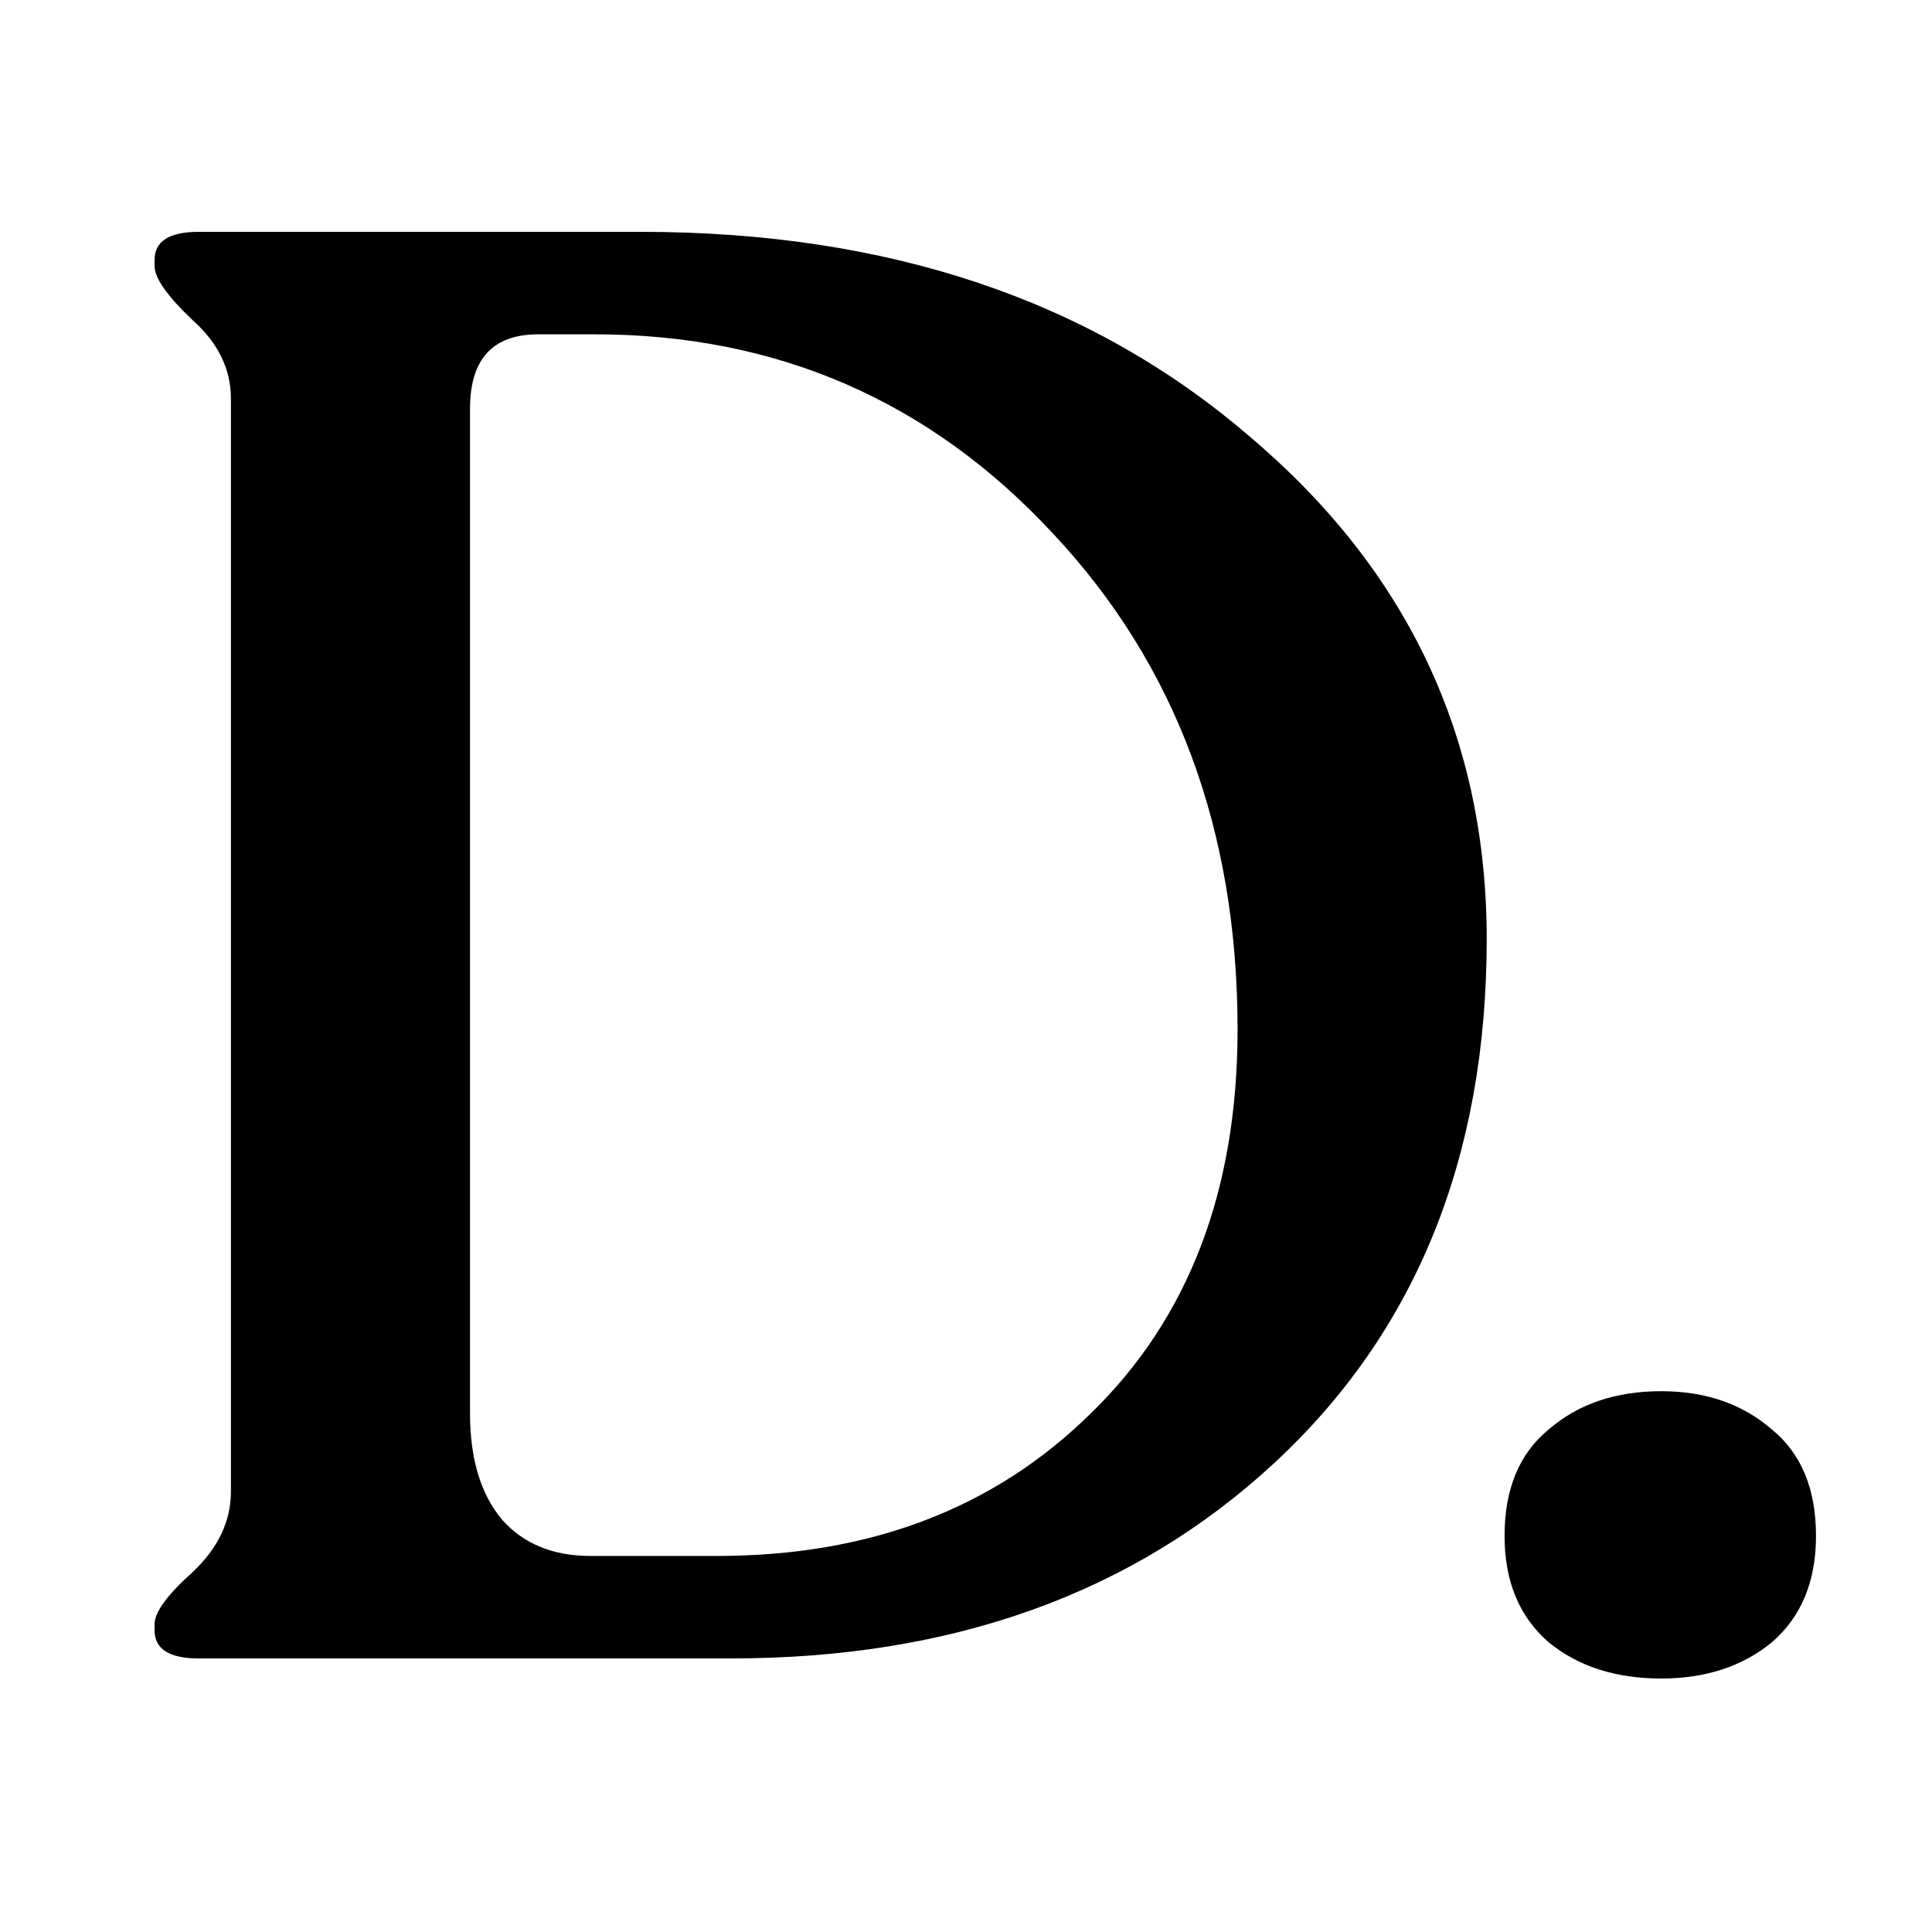
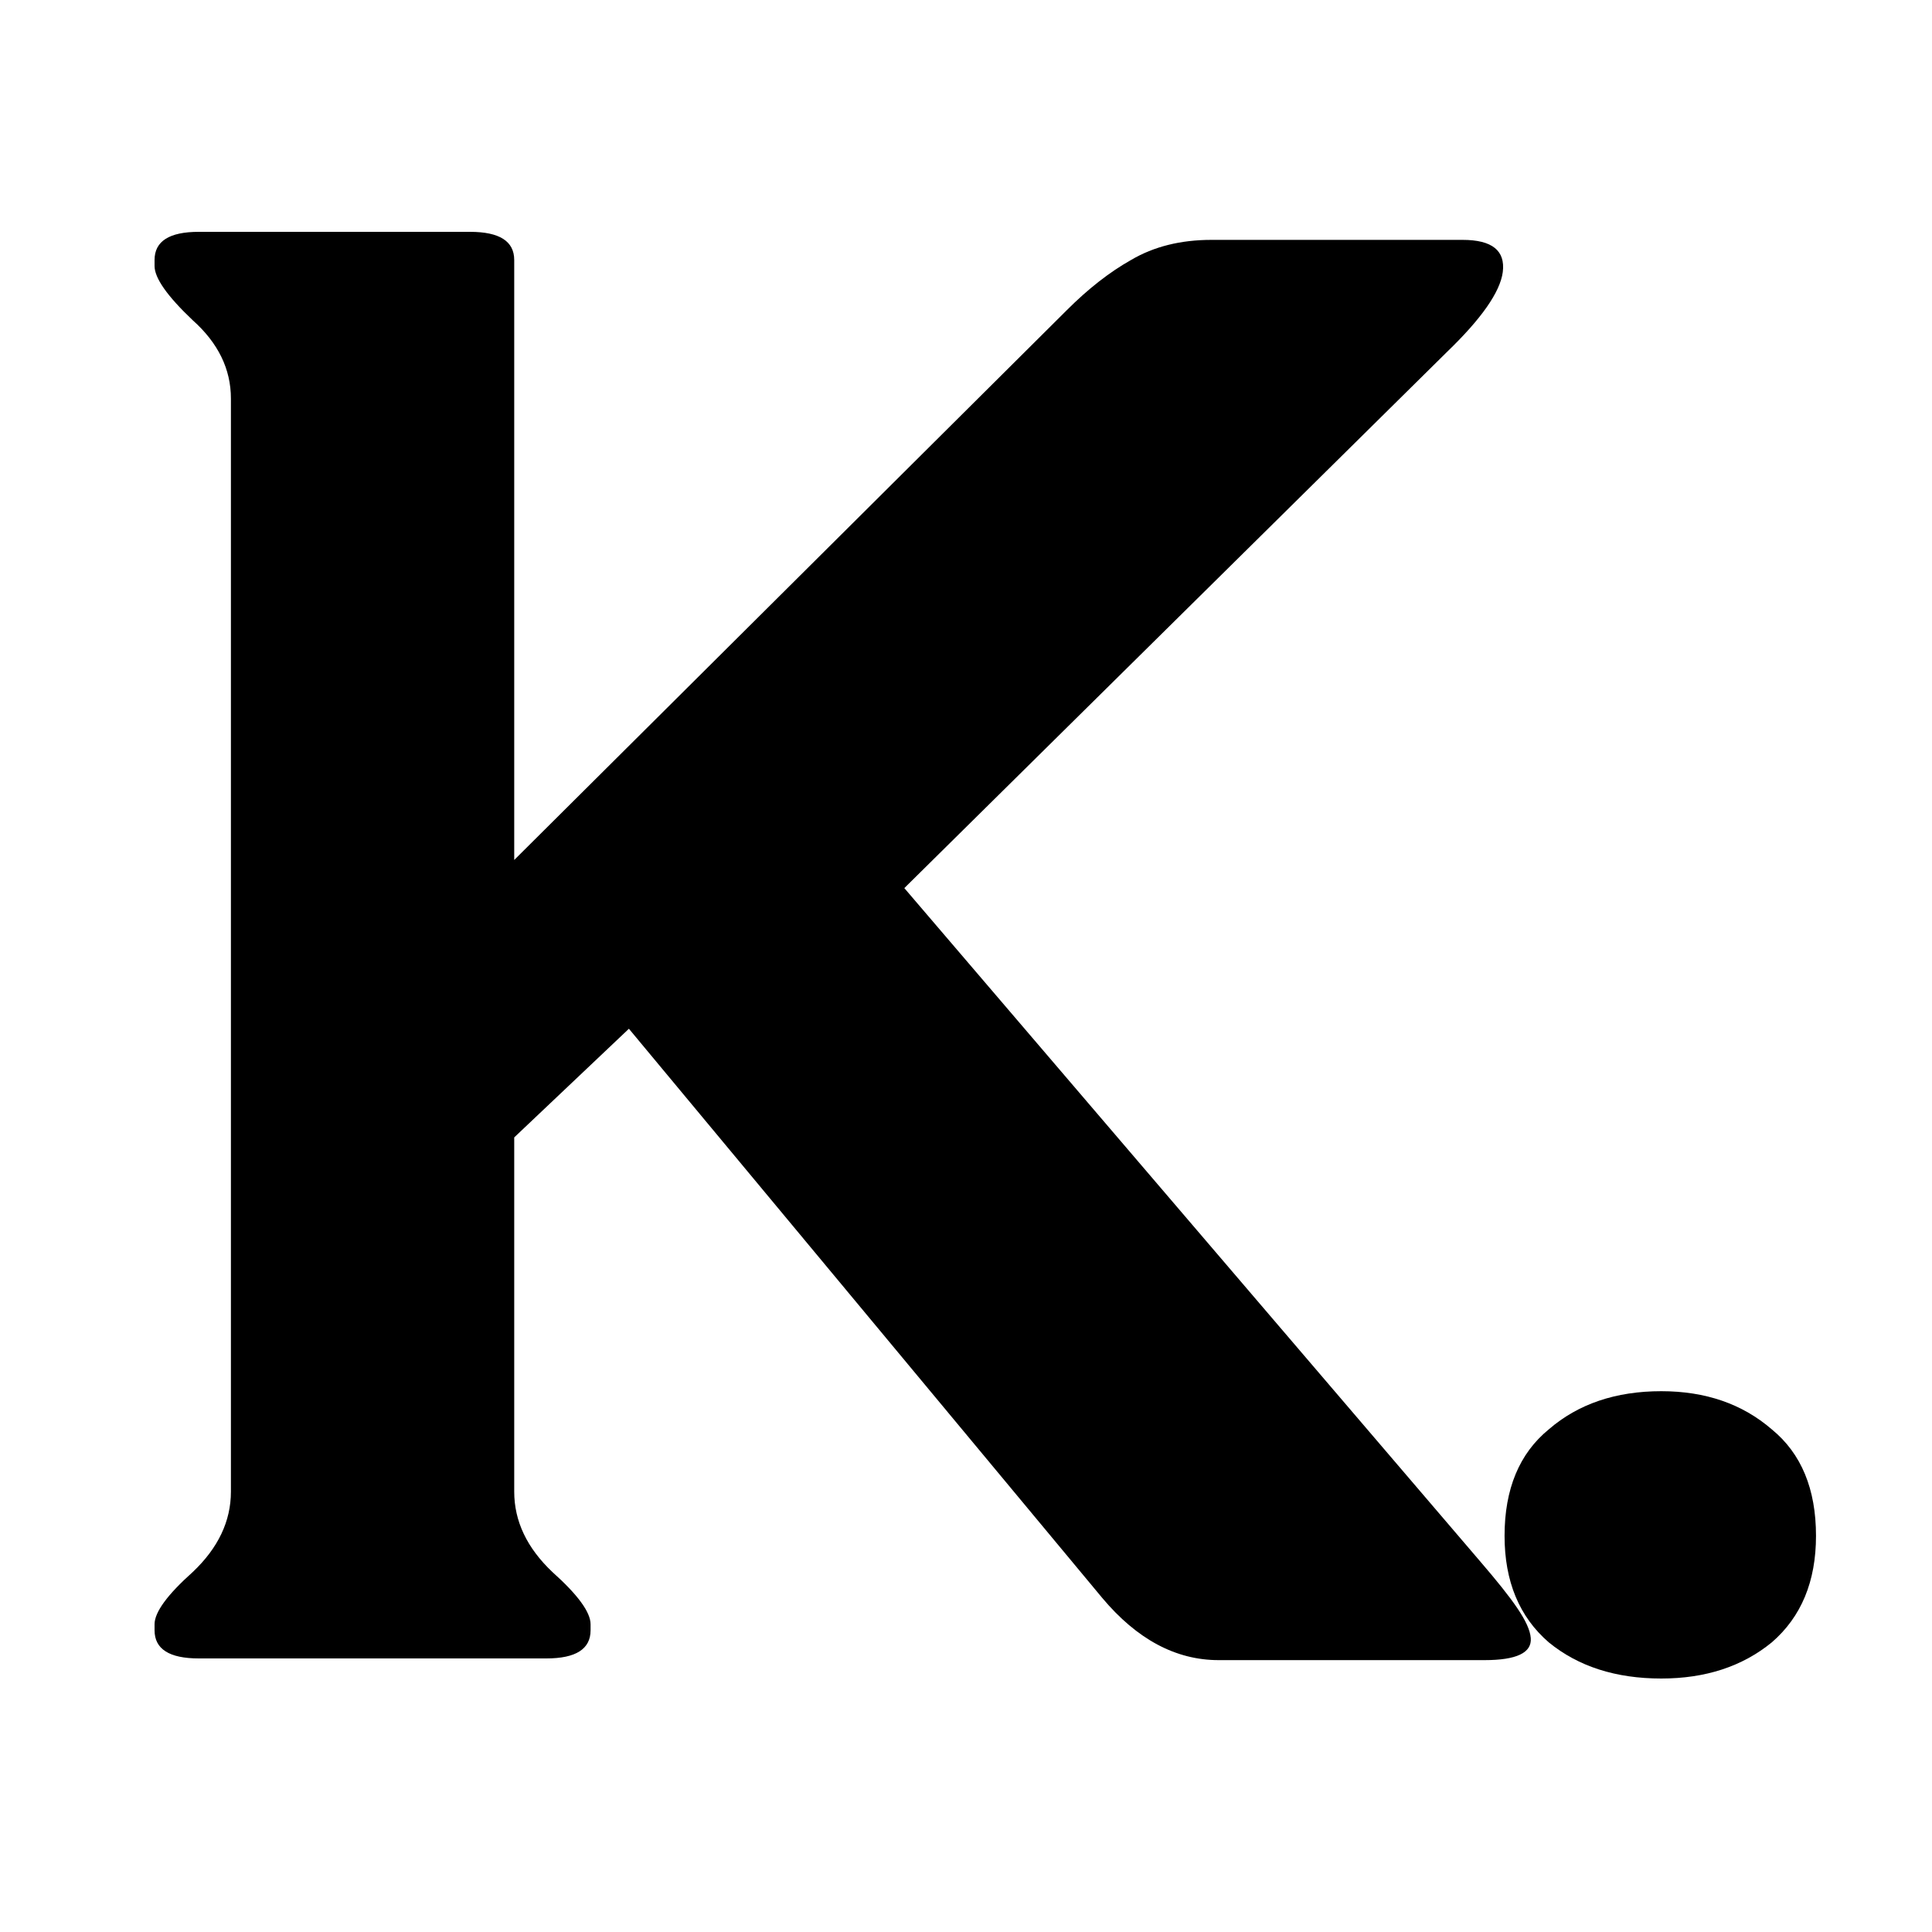
<svg xmlns="http://www.w3.org/2000/svg" width="50" height="50" viewBox="0 0 50 50" fill="none">
  <rect width="50" height="50" fill="white" />
-   <path d="M5.144 42.92C4.381 42.92 4 42.677 4 42.192V42.036C4 41.724 4.329 41.273 4.988 40.684C5.647 40.06 5.976 39.367 5.976 38.604V10.316C5.976 9.553 5.647 8.877 4.988 8.288C4.329 7.664 4 7.196 4 6.884V6.728C4 6.243 4.381 6 5.144 6H16.584C22.963 6 28.197 7.751 32.288 11.252C36.413 14.719 38.476 19.069 38.476 24.304C38.476 29.955 36.639 34.479 32.964 37.876C29.324 41.239 24.644 42.92 18.924 42.92H5.144ZM15.284 40.268H18.56C22.512 40.268 25.736 39.037 28.232 36.576C30.763 34.115 32.028 30.804 32.028 26.644C32.028 21.479 30.433 17.197 27.244 13.8C24.055 10.368 20.103 8.652 15.388 8.652H13.932C12.753 8.652 12.164 9.293 12.164 10.576V36.576C12.164 37.755 12.441 38.673 12.996 39.332C13.551 39.956 14.313 40.268 15.284 40.268Z" fill="black" />
+   <path d="M5.144 42.92C4.381 42.92 4 42.677 4 42.192V42.036C4 41.724 4.329 41.273 4.988 40.684C5.647 40.06 5.976 39.367 5.976 38.604V10.316C5.976 9.553 5.647 8.877 4.988 8.288C4.329 7.664 4 7.196 4 6.884V6.728C4 6.243 4.381 6 5.144 6H12.164C12.927 6 13.308 6.243 13.308 6.728V22.256L27.608 8.028C28.163 7.473 28.717 7.04 29.272 6.728C29.861 6.381 30.555 6.208 31.352 6.208H37.852C38.615 6.208 38.961 6.485 38.892 7.04C38.823 7.56 38.337 8.253 37.436 9.12L23.404 22.984L38.32 40.424C39.152 41.395 39.584 41.984 39.616 42.392C39.648 42.773 39.249 42.964 38.42 42.964H31.54C30.431 42.964 29.425 42.427 28.524 41.352L16.276 26.624L13.308 29.436V38.604C13.308 39.367 13.637 40.06 14.296 40.684C14.955 41.273 15.284 41.724 15.284 42.036V42.192C15.284 42.677 14.903 42.92 14.14 42.92H5.144Z" fill="black" />
  <path d="M42.994 43.44C41.816 43.44 40.845 43.128 40.082 42.504C39.32 41.845 38.938 40.927 38.938 39.748C38.938 38.535 39.32 37.616 40.082 36.992C40.845 36.333 41.816 36.004 42.994 36.004C44.138 36.004 45.092 36.333 45.854 36.992C46.617 37.616 46.998 38.535 46.998 39.748C46.998 40.927 46.617 41.845 45.854 42.504C45.092 43.128 44.138 43.44 42.994 43.44Z" fill="black" />
</svg>
